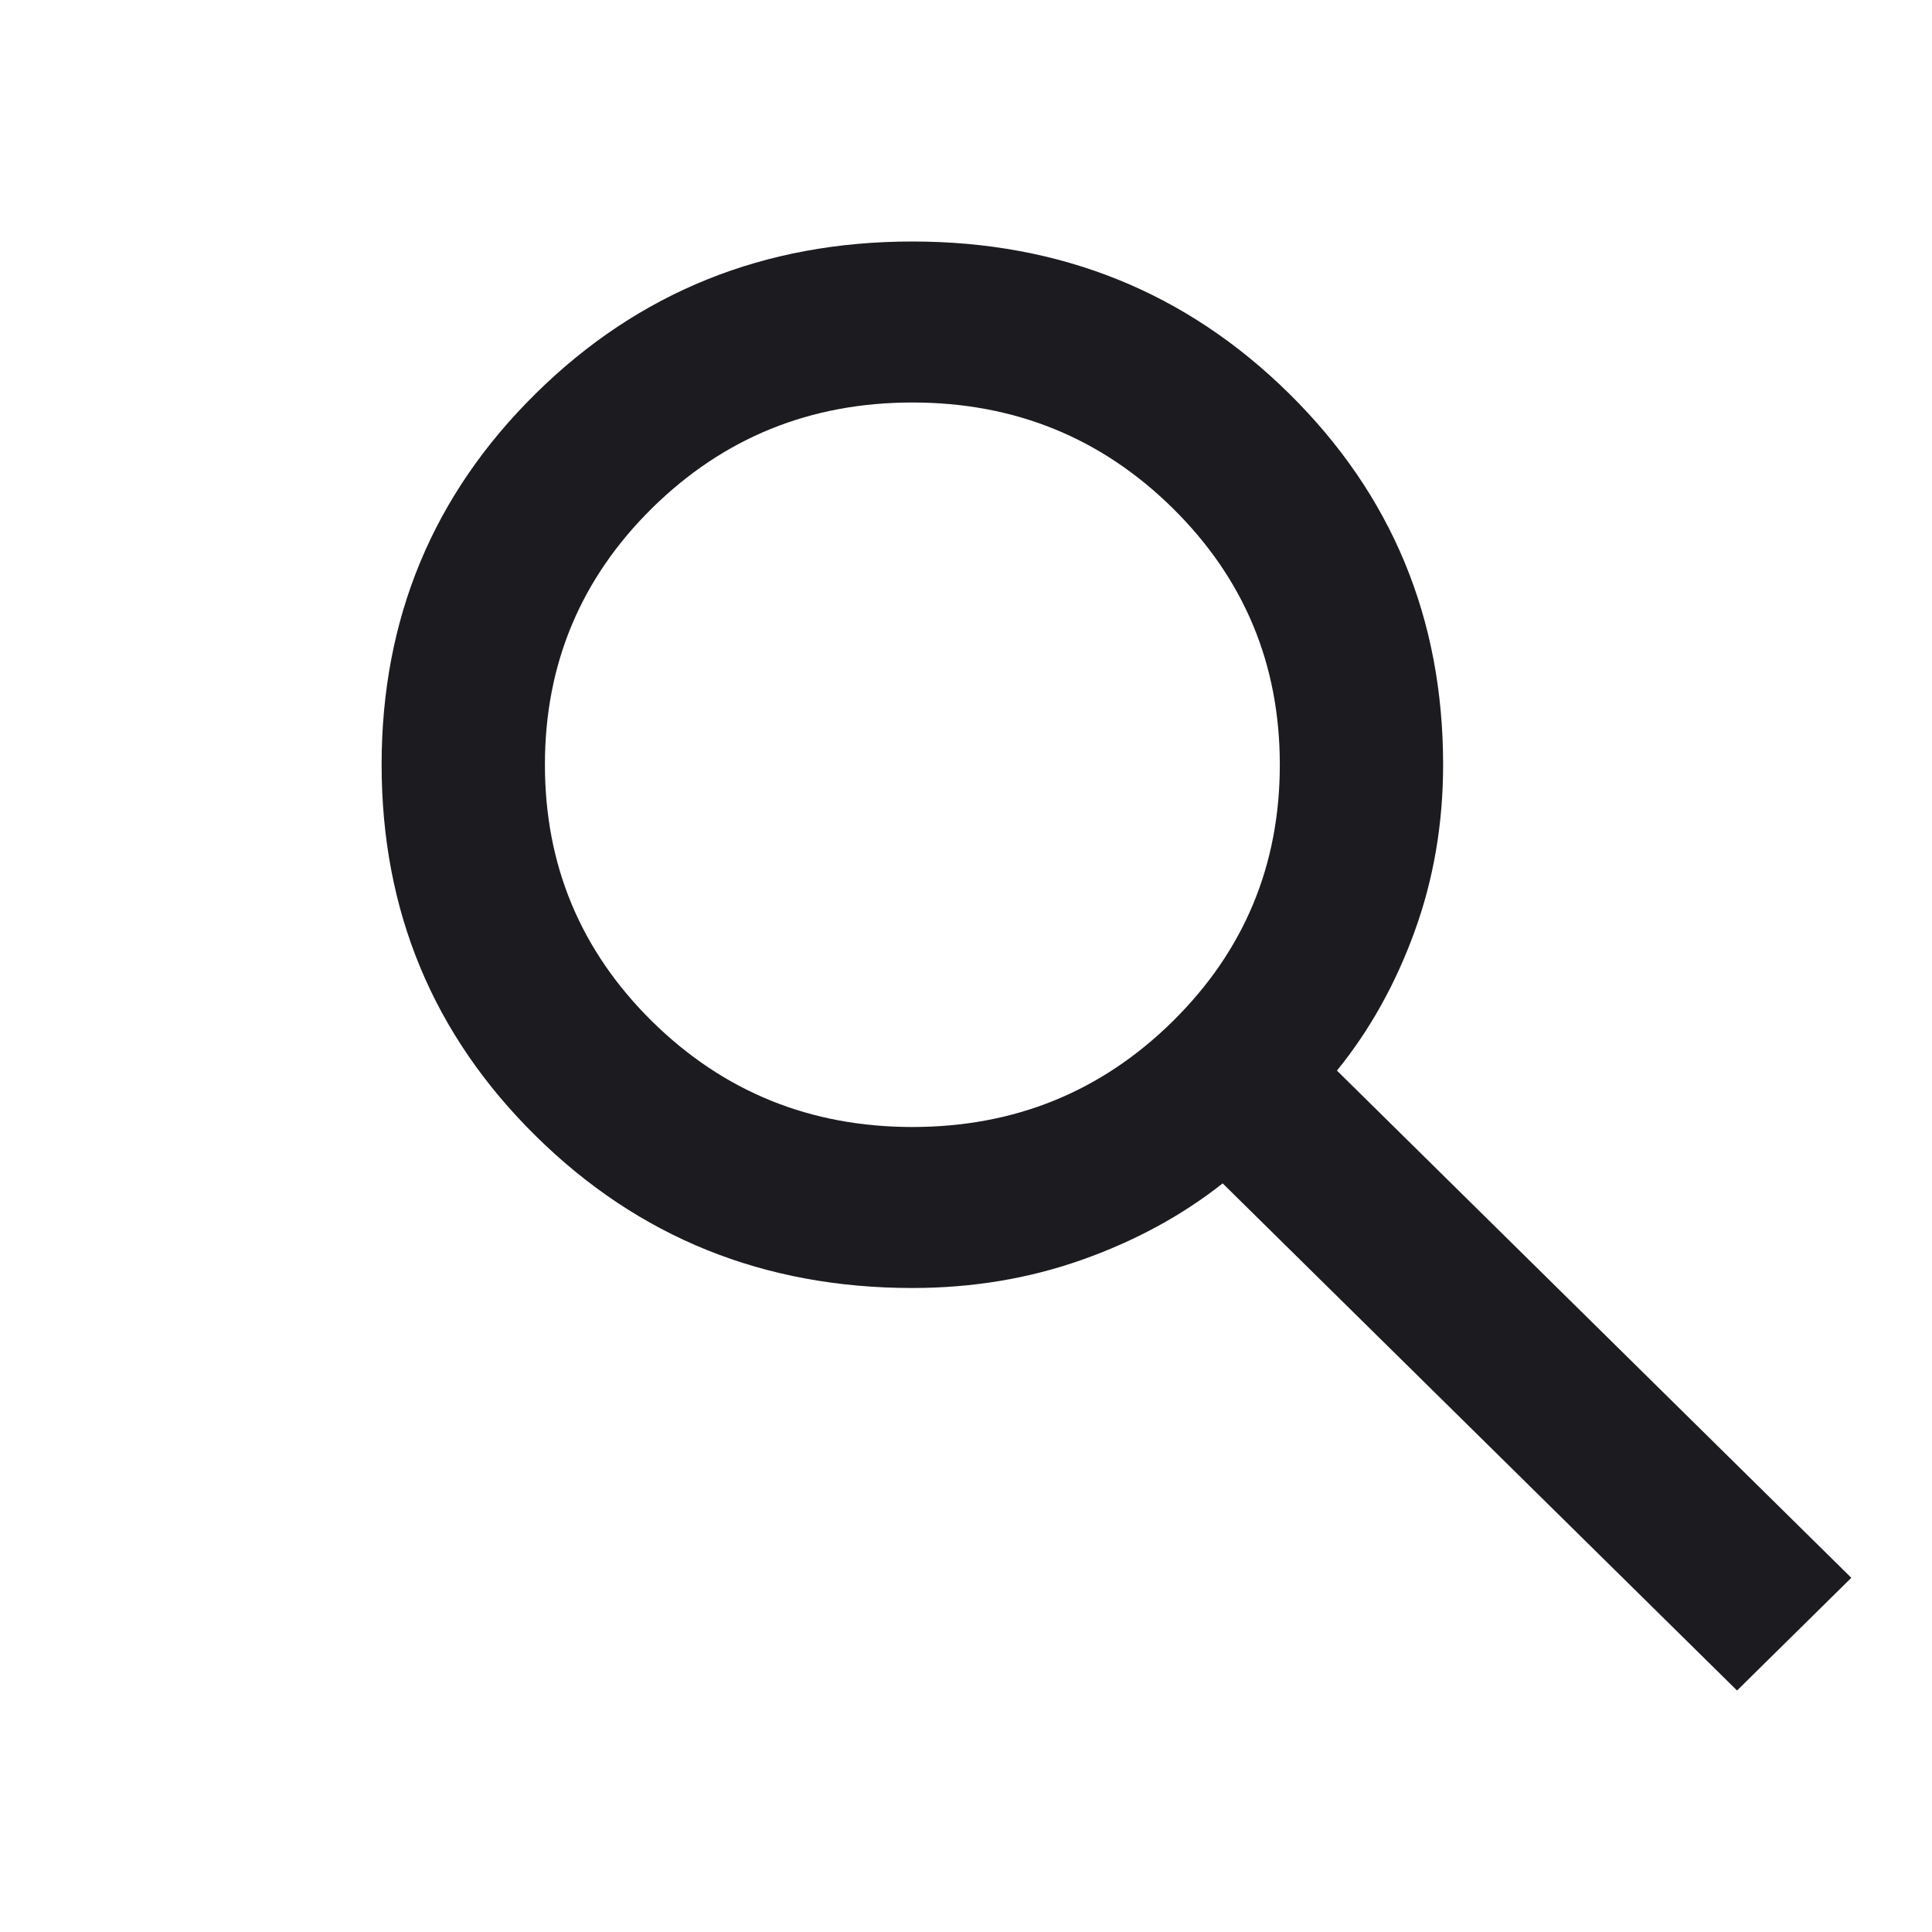
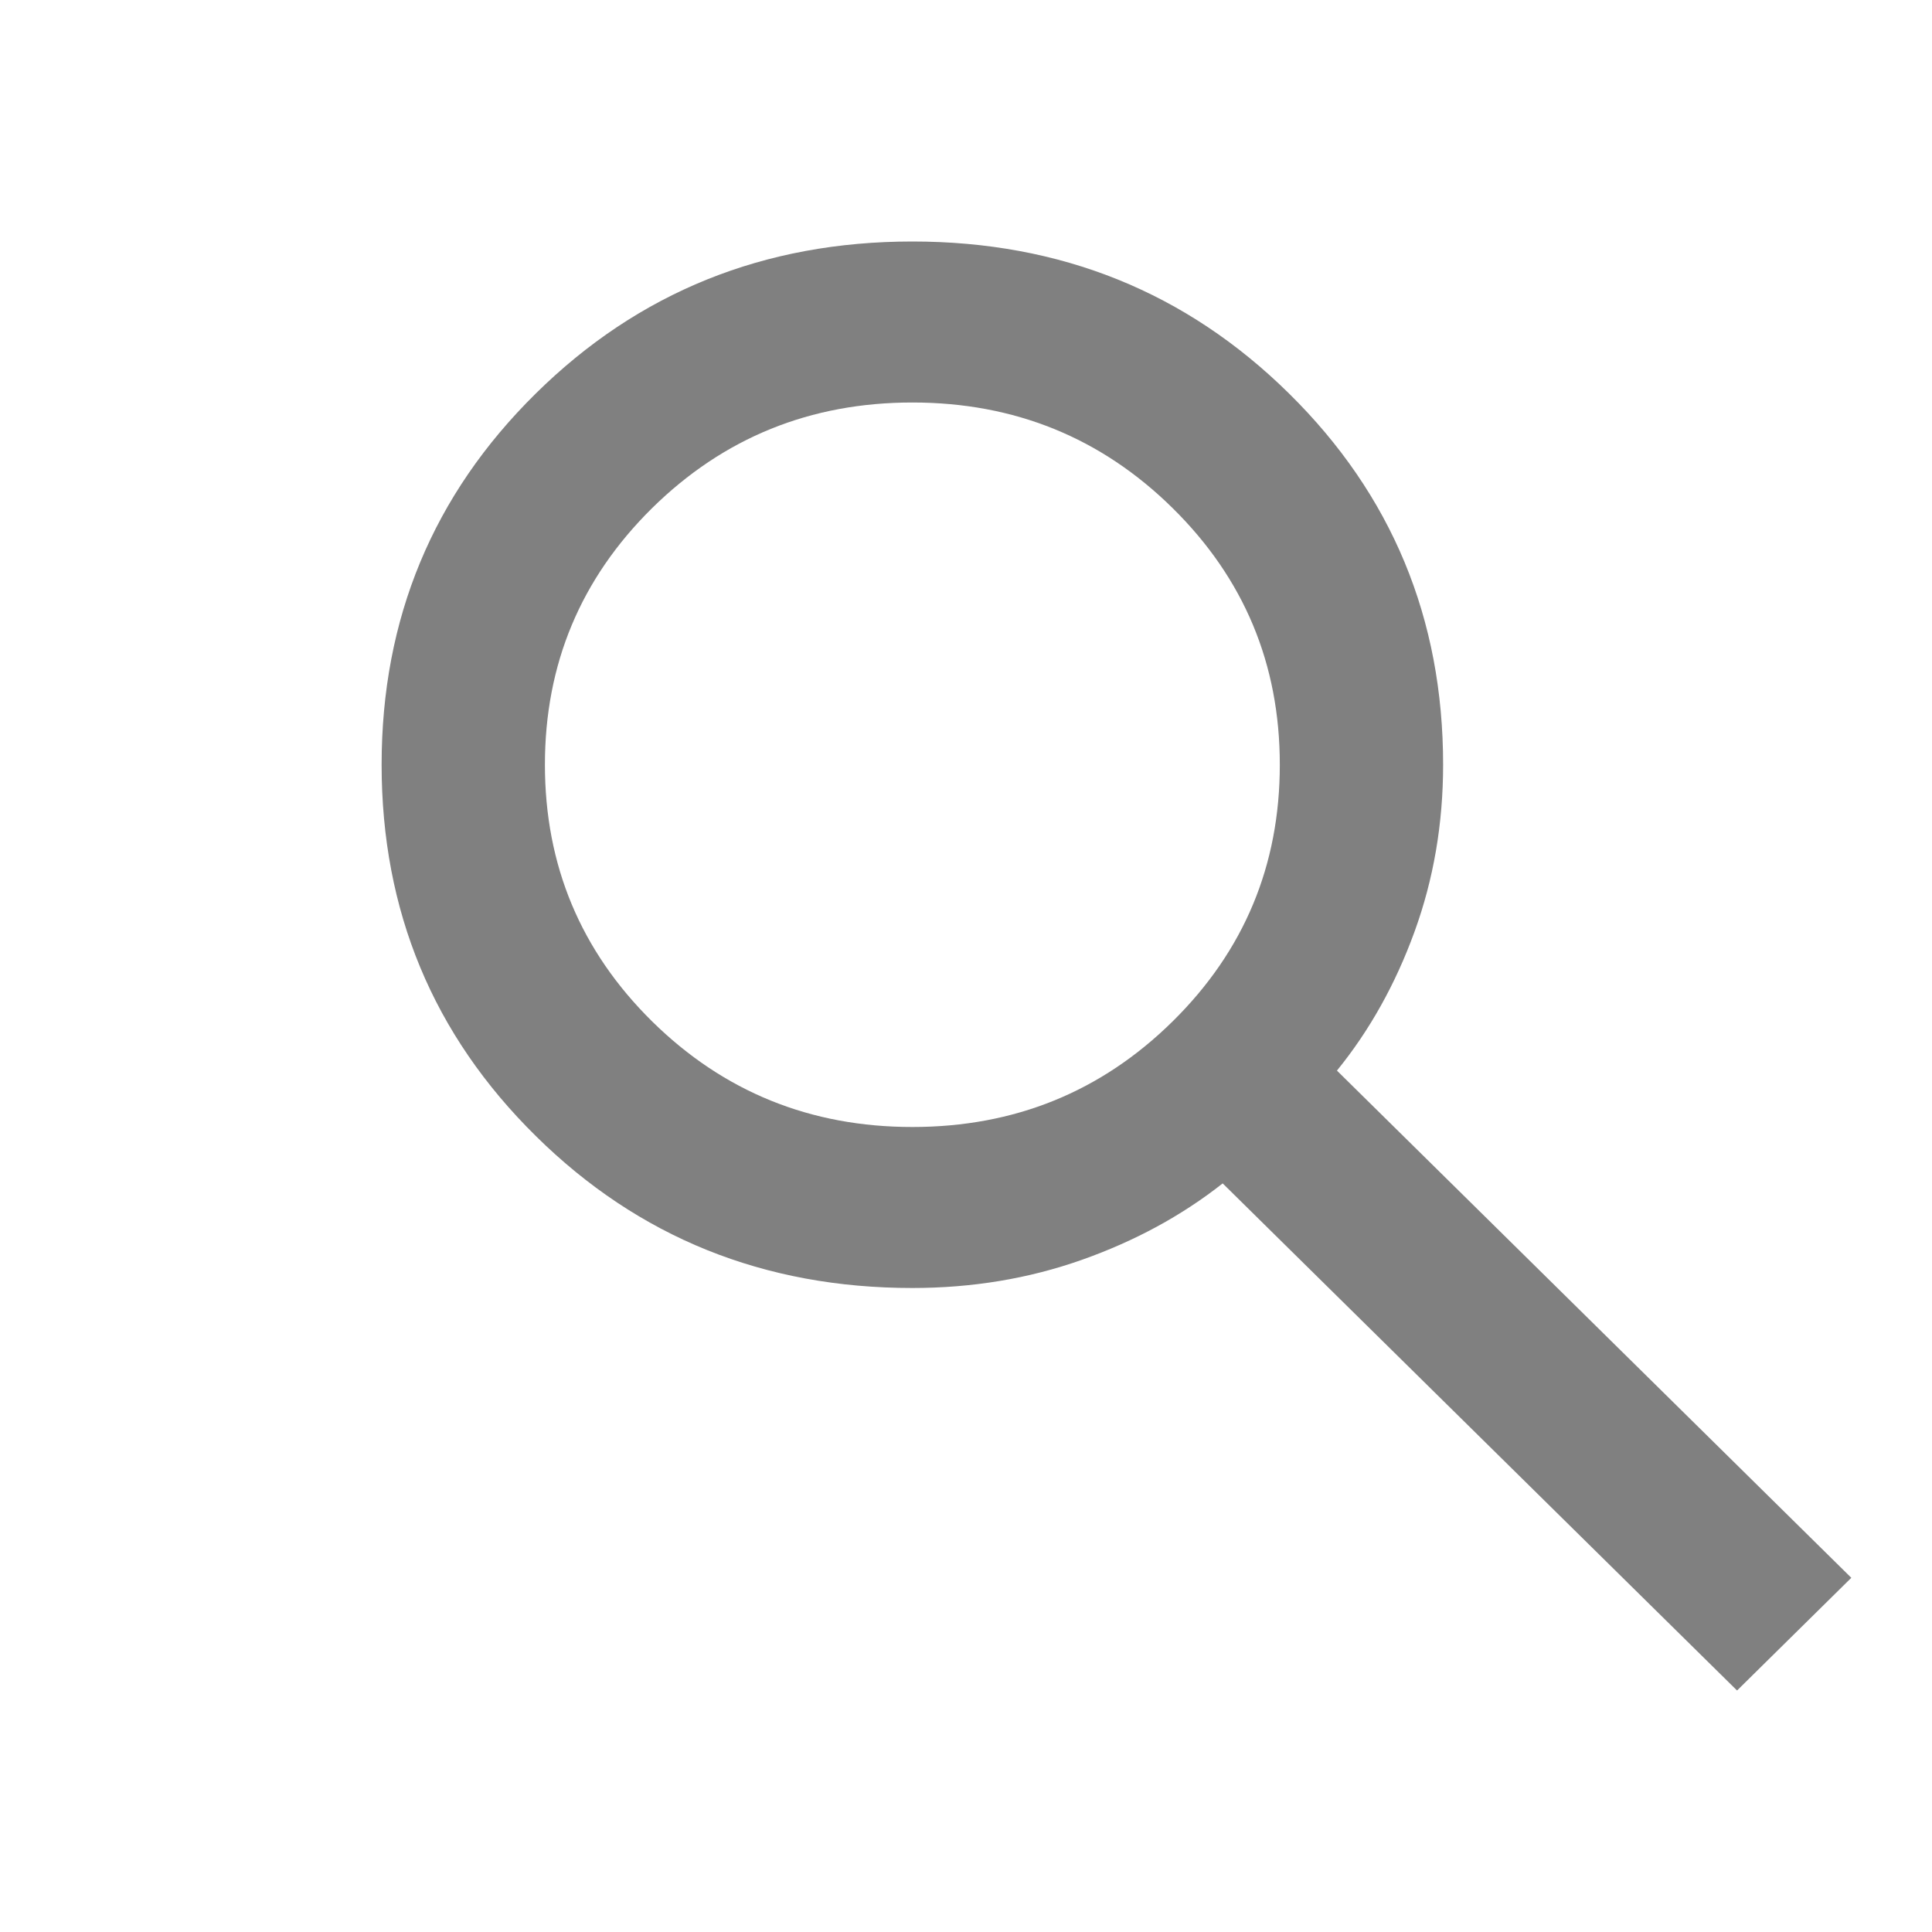
<svg xmlns="http://www.w3.org/2000/svg" width="21" height="21" viewBox="0 0 21 21" fill="none">
  <mask id="mask0_872_8464" style="mask-type:alpha" maskUnits="userSpaceOnUse" x="0" y="0" width="21" height="21">
    <rect width="21" height="21" fill="#D9D9D9" />
  </mask>
  <g mask="url(#mask0_872_8464)">
-     <path d="M18.881 18.375L13.29 12.863C12.846 13.213 12.336 13.49 11.759 13.694C11.182 13.898 10.568 14 9.917 14C8.305 14 6.94 13.45 5.824 12.348C4.707 11.247 4.148 9.902 4.148 8.312C4.148 6.723 4.707 5.378 5.824 4.277C6.94 3.176 8.305 2.625 9.917 2.625C11.53 2.625 12.894 3.176 14.011 4.277C15.128 5.378 15.686 6.723 15.686 8.312C15.686 8.954 15.582 9.559 15.375 10.128C15.168 10.697 14.887 11.2 14.532 11.637L20.123 17.15L18.881 18.375ZM9.917 12.25C11.027 12.25 11.97 11.867 12.746 11.102C13.523 10.336 13.911 9.406 13.911 8.312C13.911 7.219 13.523 6.289 12.746 5.523C11.97 4.758 11.027 4.375 9.917 4.375C8.808 4.375 7.865 4.758 7.088 5.523C6.312 6.289 5.923 7.219 5.923 8.312C5.923 9.406 6.312 10.336 7.088 11.102C7.865 11.867 8.808 12.25 9.917 12.25Z" fill="#1C1B1F" />
+     <path d="M18.881 18.375L13.29 12.863C12.846 13.213 12.336 13.49 11.759 13.694C11.182 13.898 10.568 14 9.917 14C8.305 14 6.94 13.45 5.824 12.348C4.707 11.247 4.148 9.902 4.148 8.312C4.148 6.723 4.707 5.378 5.824 4.277C6.94 3.176 8.305 2.625 9.917 2.625C11.53 2.625 12.894 3.176 14.011 4.277C15.128 5.378 15.686 6.723 15.686 8.312C15.686 8.954 15.582 9.559 15.375 10.128C15.168 10.697 14.887 11.2 14.532 11.637L20.123 17.15L18.881 18.375ZM9.917 12.25C11.027 12.25 11.97 11.867 12.746 11.102C13.523 10.336 13.911 9.406 13.911 8.312C13.911 7.219 13.523 6.289 12.746 5.523C11.97 4.758 11.027 4.375 9.917 4.375C8.808 4.375 7.865 4.758 7.088 5.523C6.312 6.289 5.923 7.219 5.923 8.312C5.923 9.406 6.312 10.336 7.088 11.102C7.865 11.867 8.808 12.25 9.917 12.25Z" fill="gray" />
  </g>
</svg>
